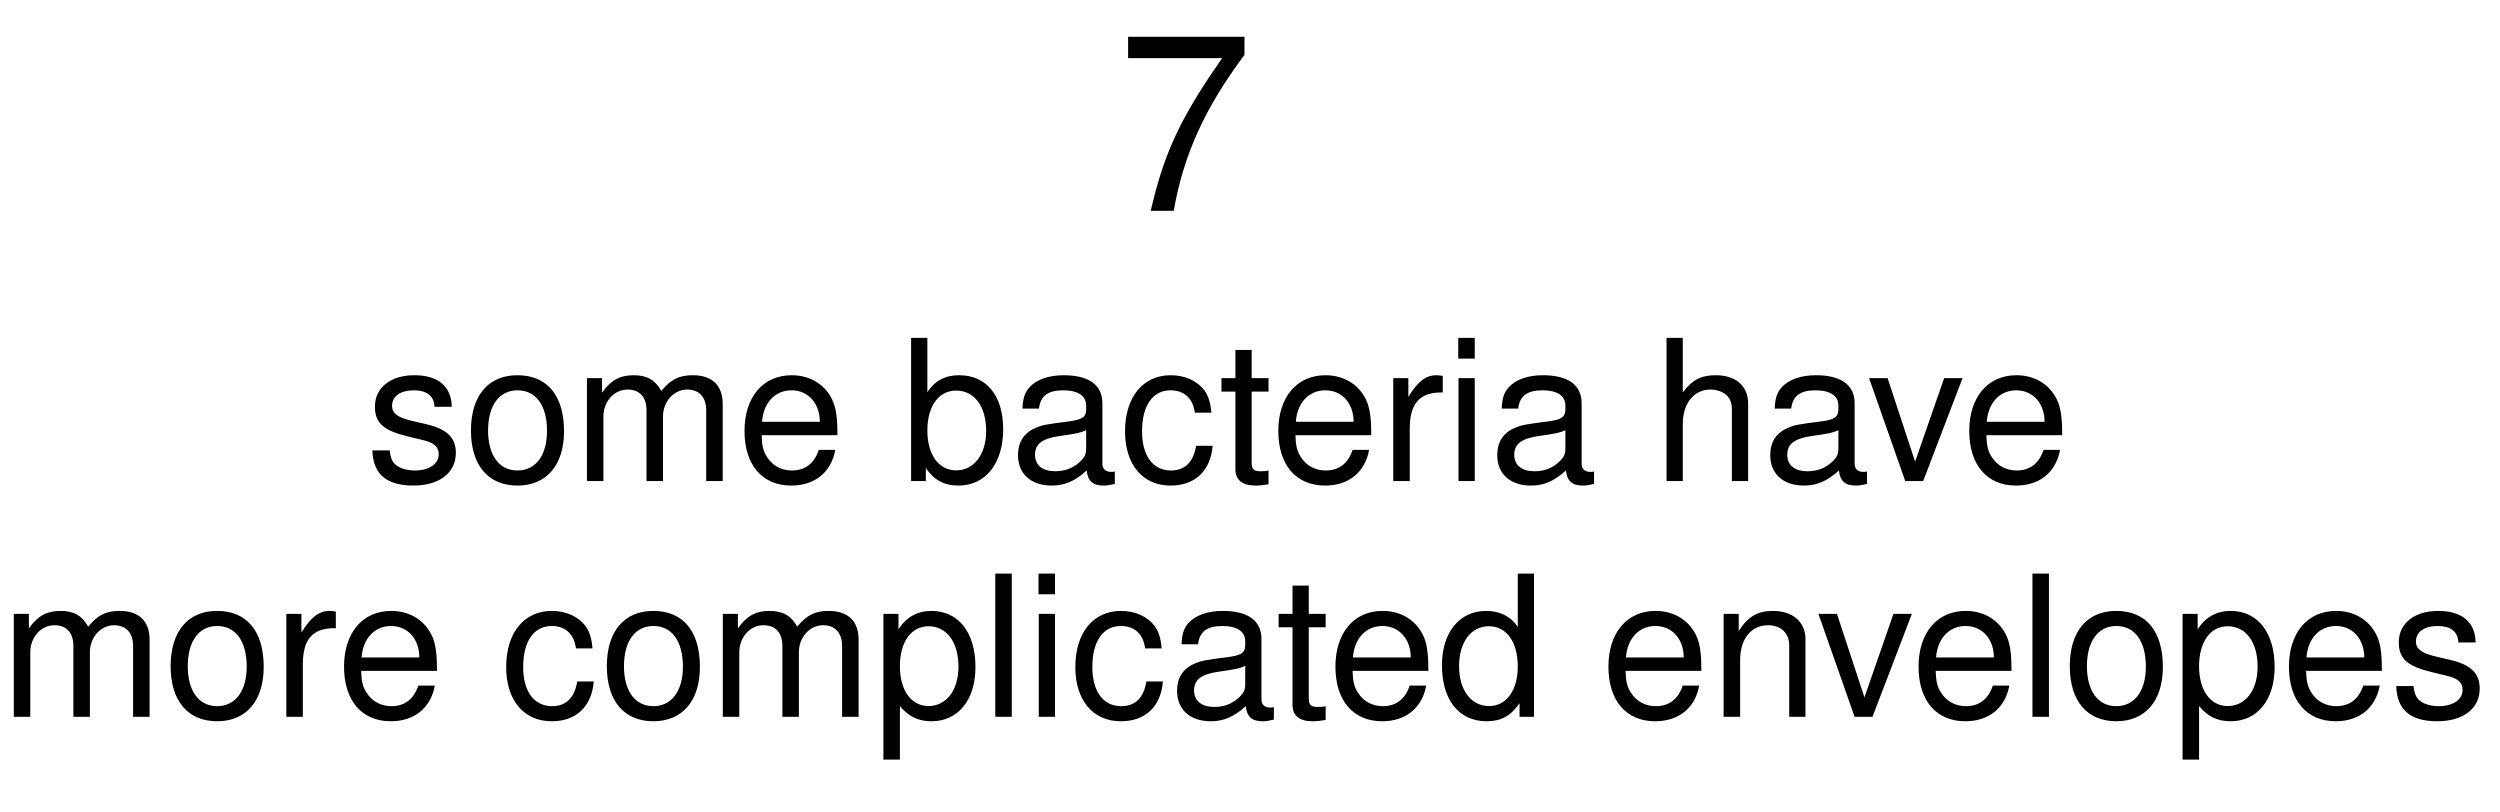
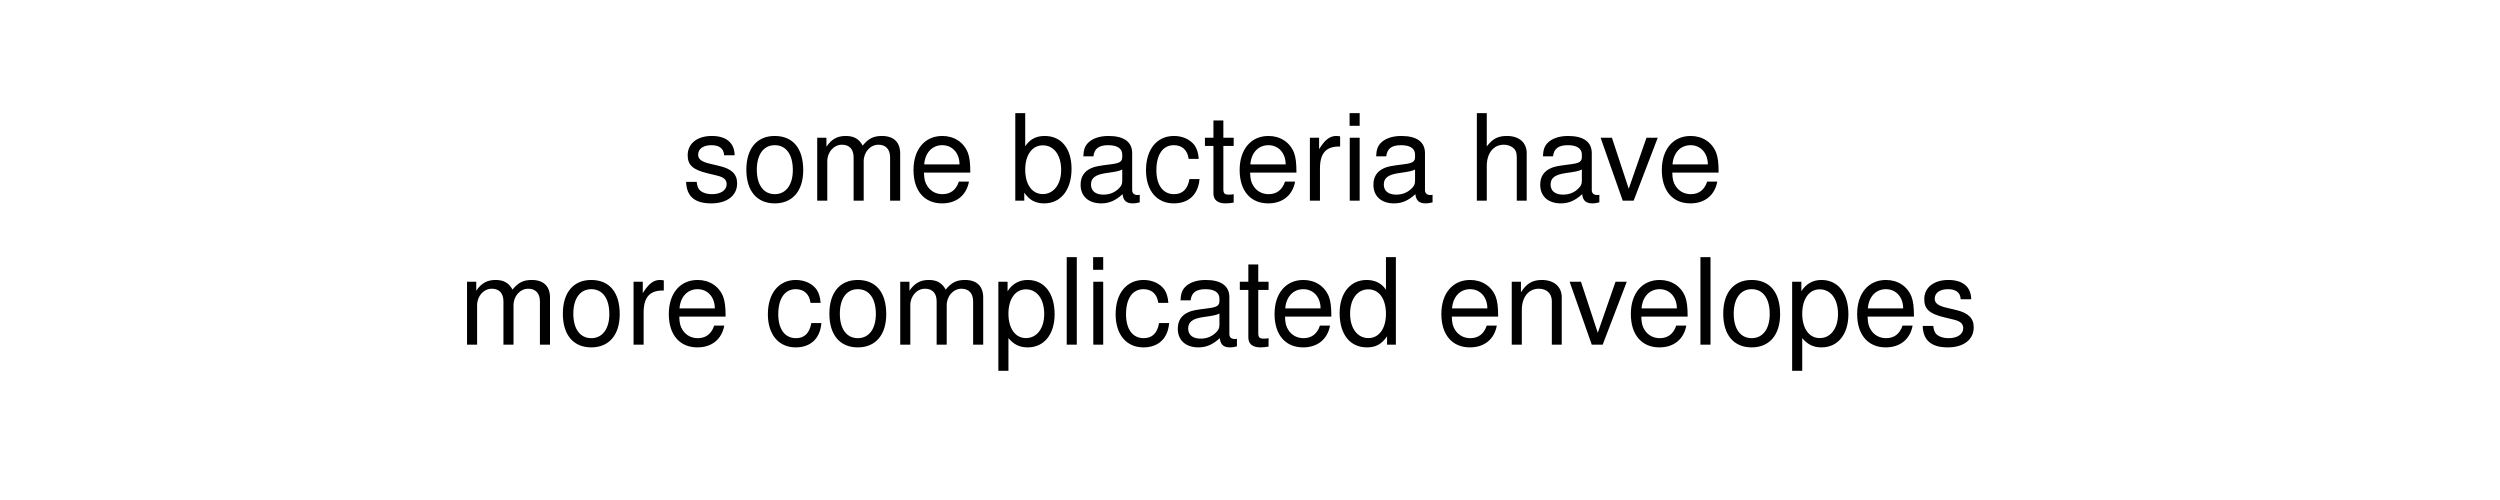
- <svg xmlns="http://www.w3.org/2000/svg" class="summary-menu__li-text summary-menu__li-text--hidden" viewBox="0 0 305.5 99.13">
-   <g>
-     <text transform="translate(44.69 58.79)" font-size="24" font-family="Helvetica">some bacteria have <tspan x="-44.69" y="28.8">more complicated envelopes</tspan>
-     </text>
-     <text transform="translate(136.48 25.76)" font-size="30" font-family="Helvetica">7</text>
-   </g>
+ <svg xmlns="http://www.w3.org/2000/svg" class="summary-menu__li-text summary-menu__li-text--hidden" viewBox="0 0 500 100">
+   <text transform="translate(136.41 40.13)" font-size="24" font-family="Helvetica">some bacteria have <tspan x="-44.69" y="28.8">more complicated envelopes</tspan>
+   </text>
</svg>
